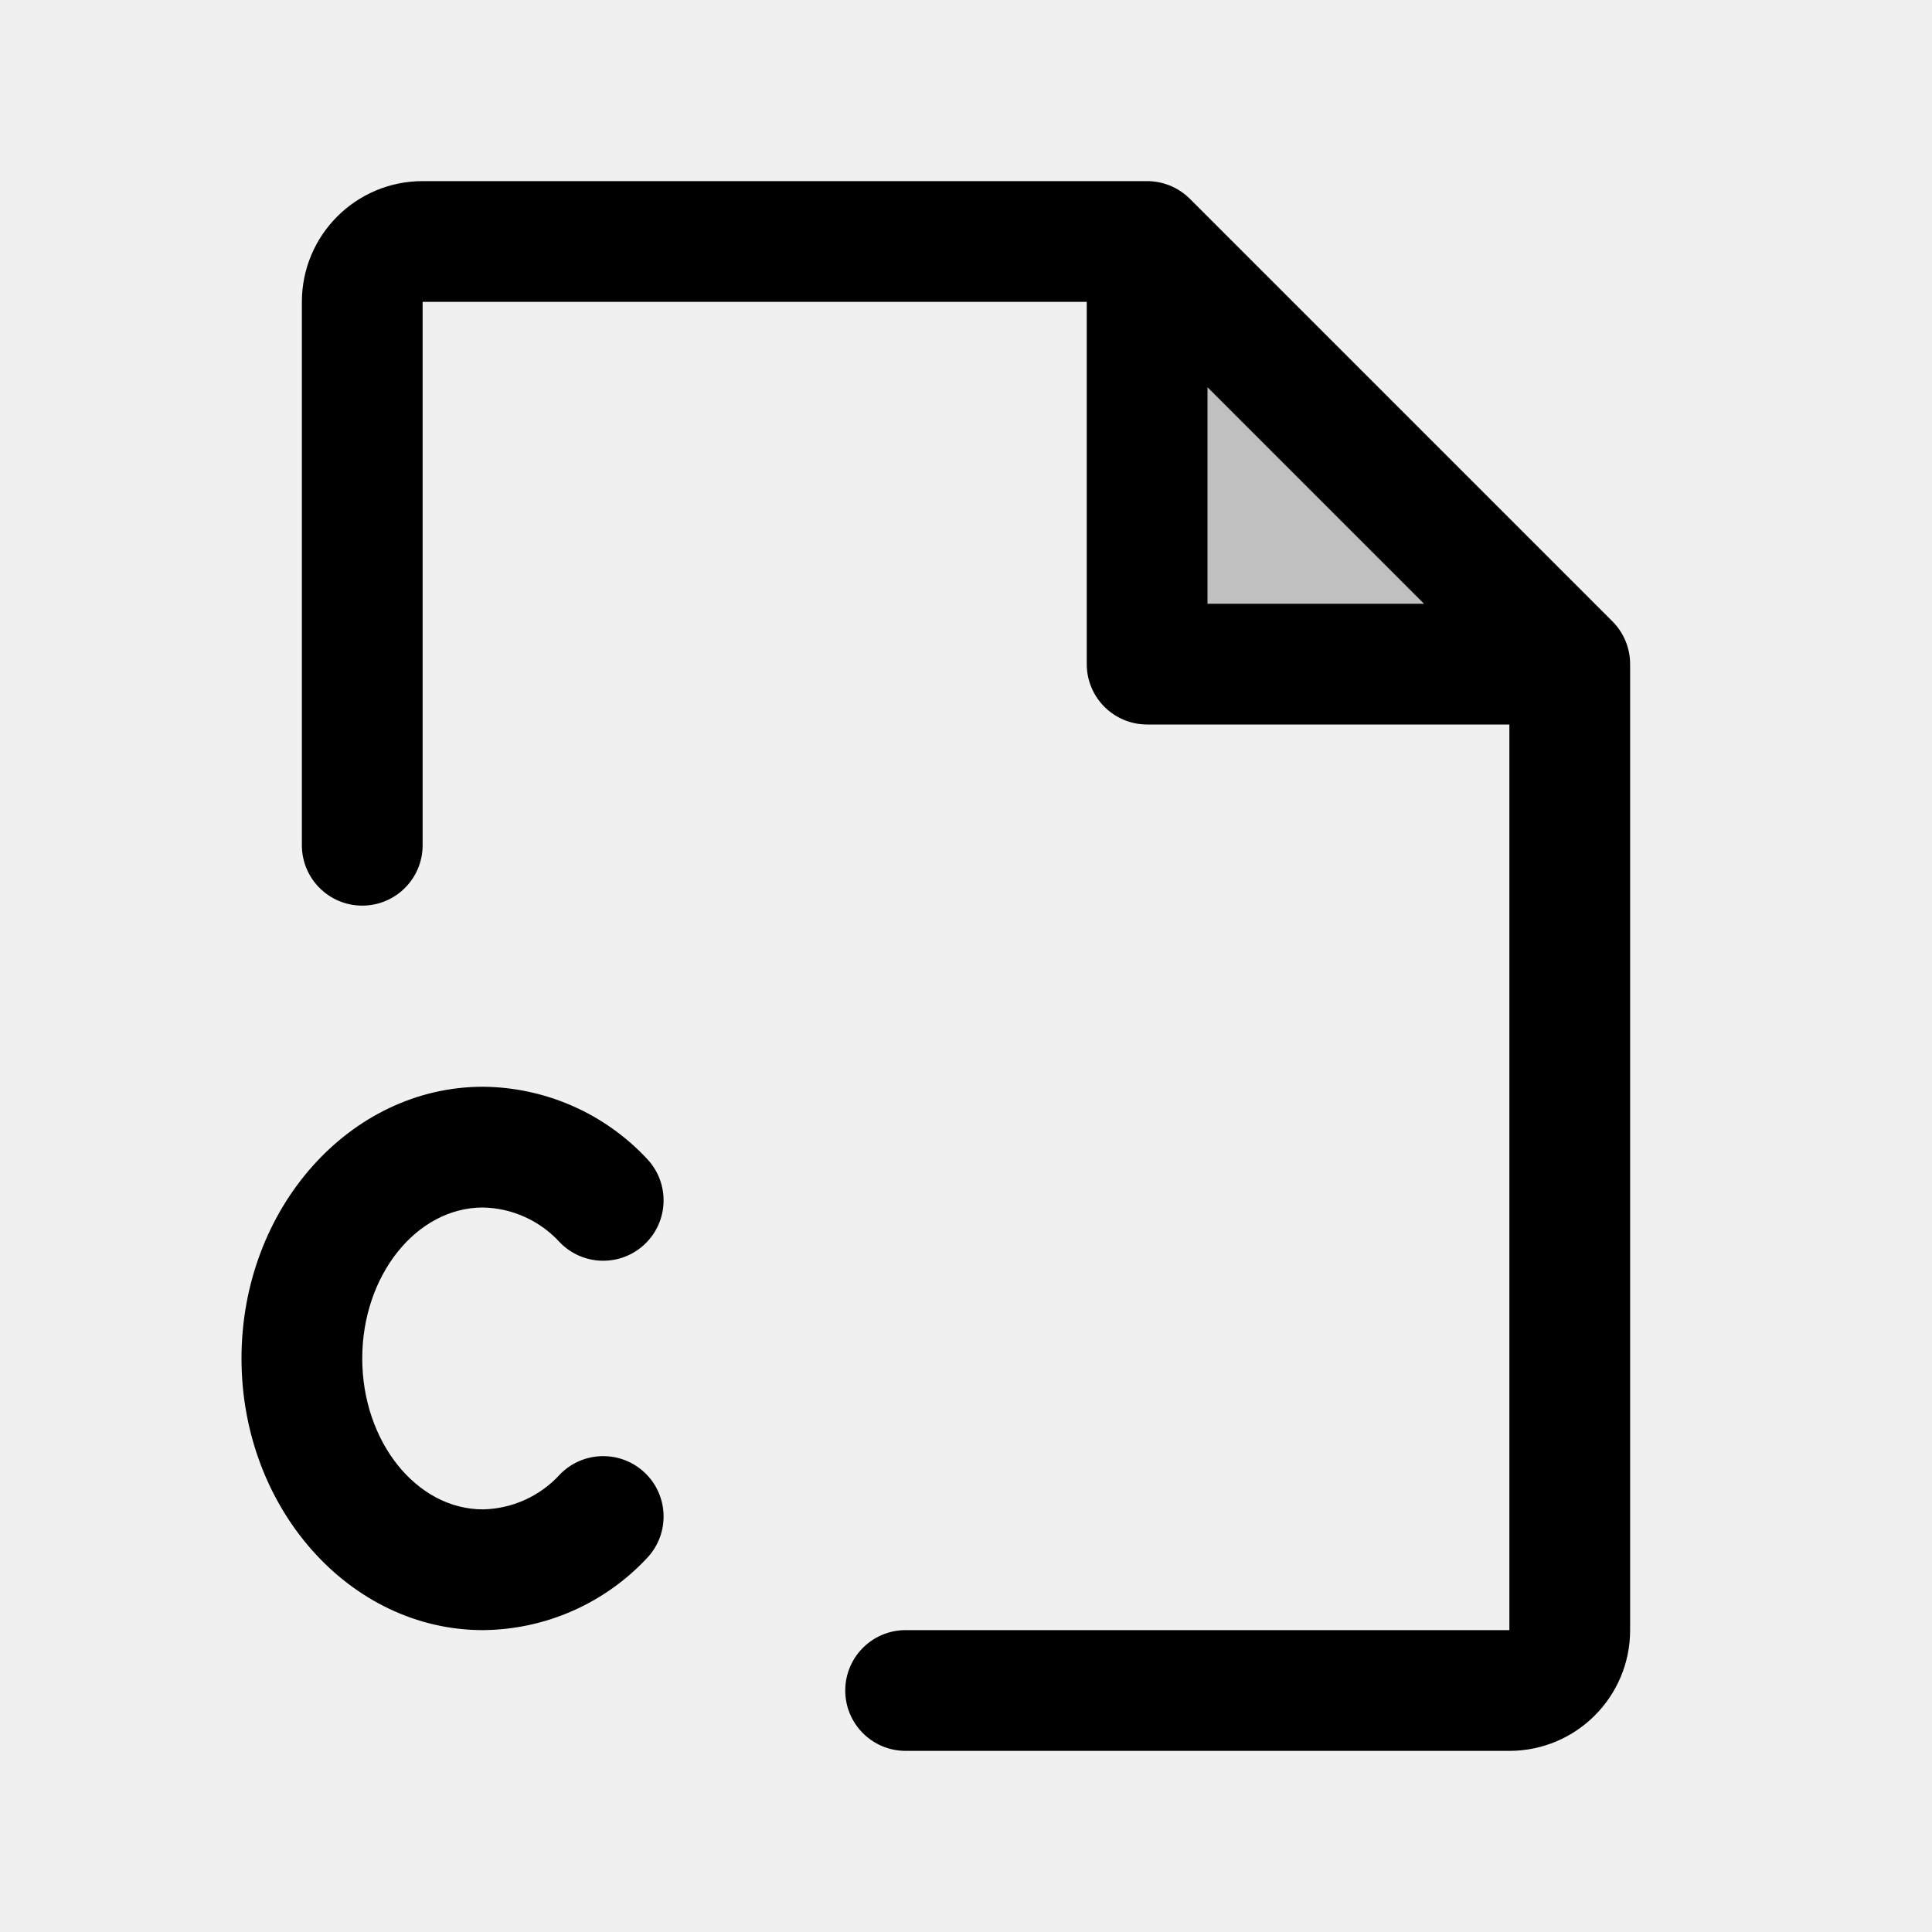
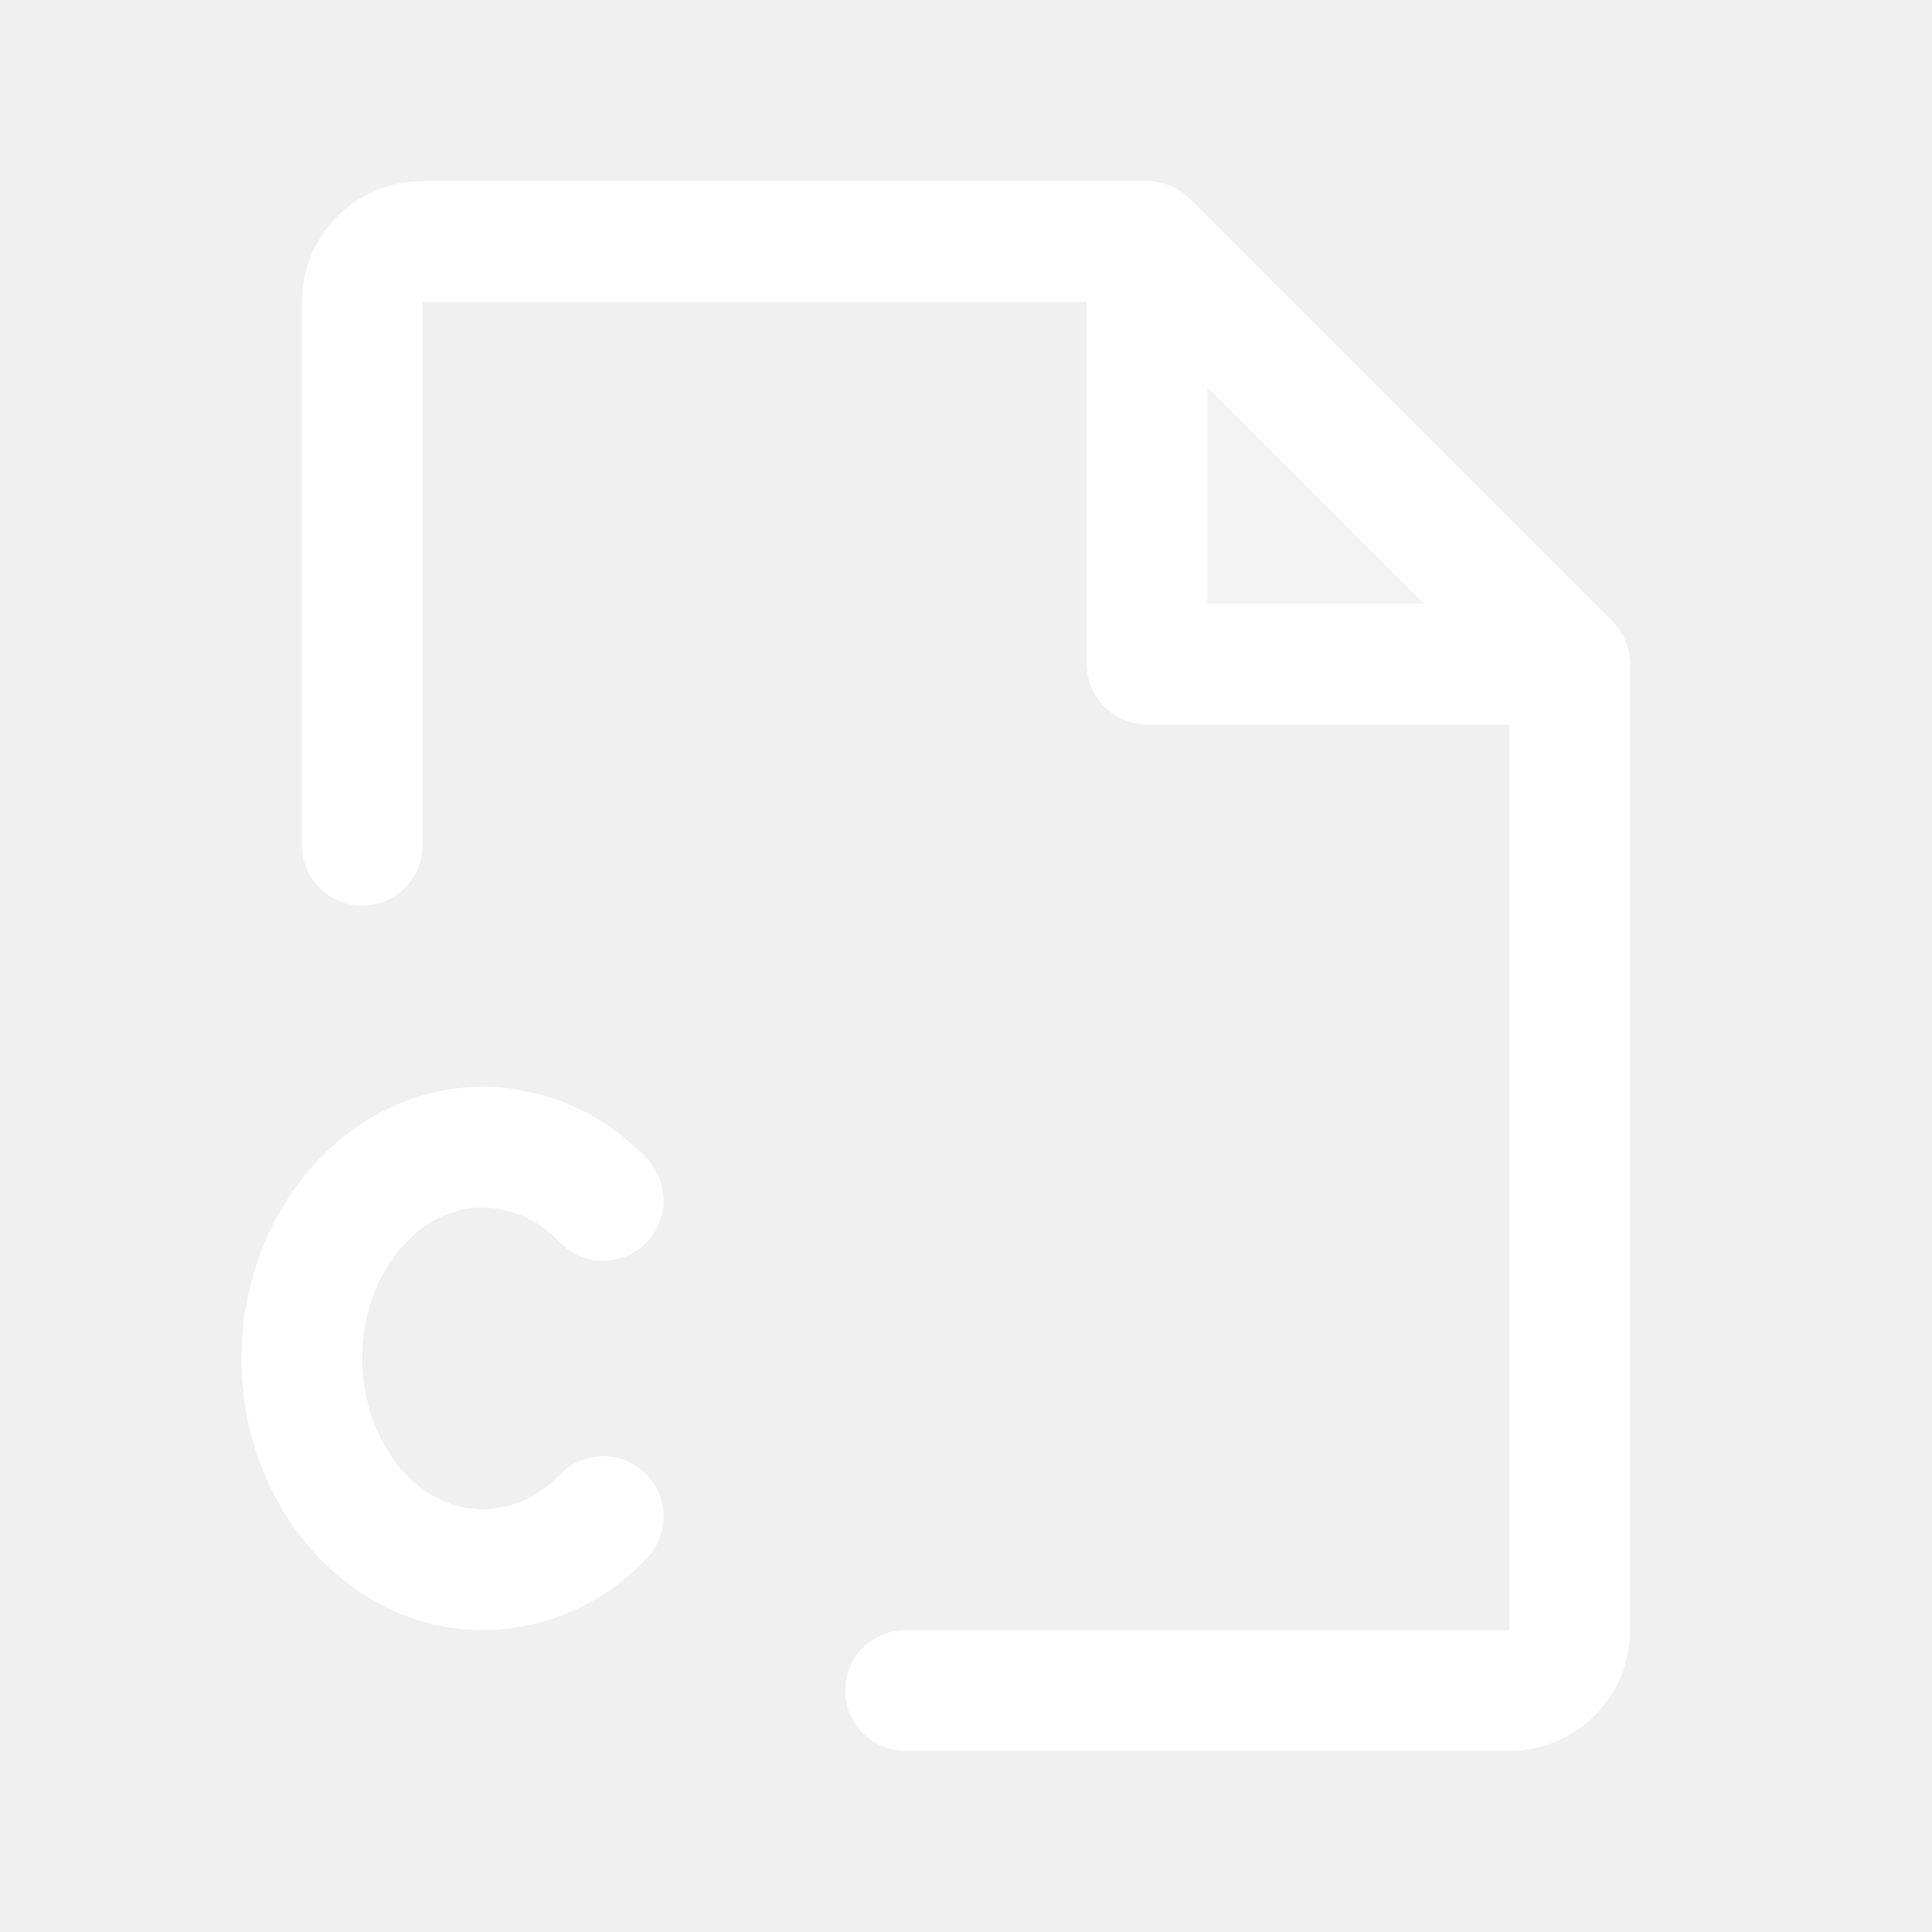
- <svg xmlns="http://www.w3.org/2000/svg" width="256" height="256" viewBox="0 0 256 256" fill="#000">
+ <svg xmlns="http://www.w3.org/2000/svg" width="256" height="256" viewBox="0 0 256 256" fill="#fff">
  <path d="M208,88H152V32Z" opacity="0.2" />
  <path d="M48,180c0,11,7.18,20,16,20a14.18,14.18,0,0,0,10.22-4.66A8,8,0,0,1,85.78,206.4,30.06,30.06,0,0,1,64,216c-17.65,0-32-16.15-32-36s14.35-36,32-36a30.06,30.06,0,0,1,21.78,9.6,8,8,0,0,1-11.56,11.06A14.18,14.18,0,0,0,64,160C55.18,160,48,169,48,180ZM216,88V216a16,16,0,0,1-16,16H120a8,8,0,0,1,0-16h80V96H152a8,8,0,0,1-8-8V40H56v72a8,8,0,0,1-16,0V40A16,16,0,0,1,56,24h96a8,8,0,0,1,5.66,2.34l56,56A8,8,0,0,1,216,88Zm-56-8h28.69L160,51.31Z" />
</svg>
